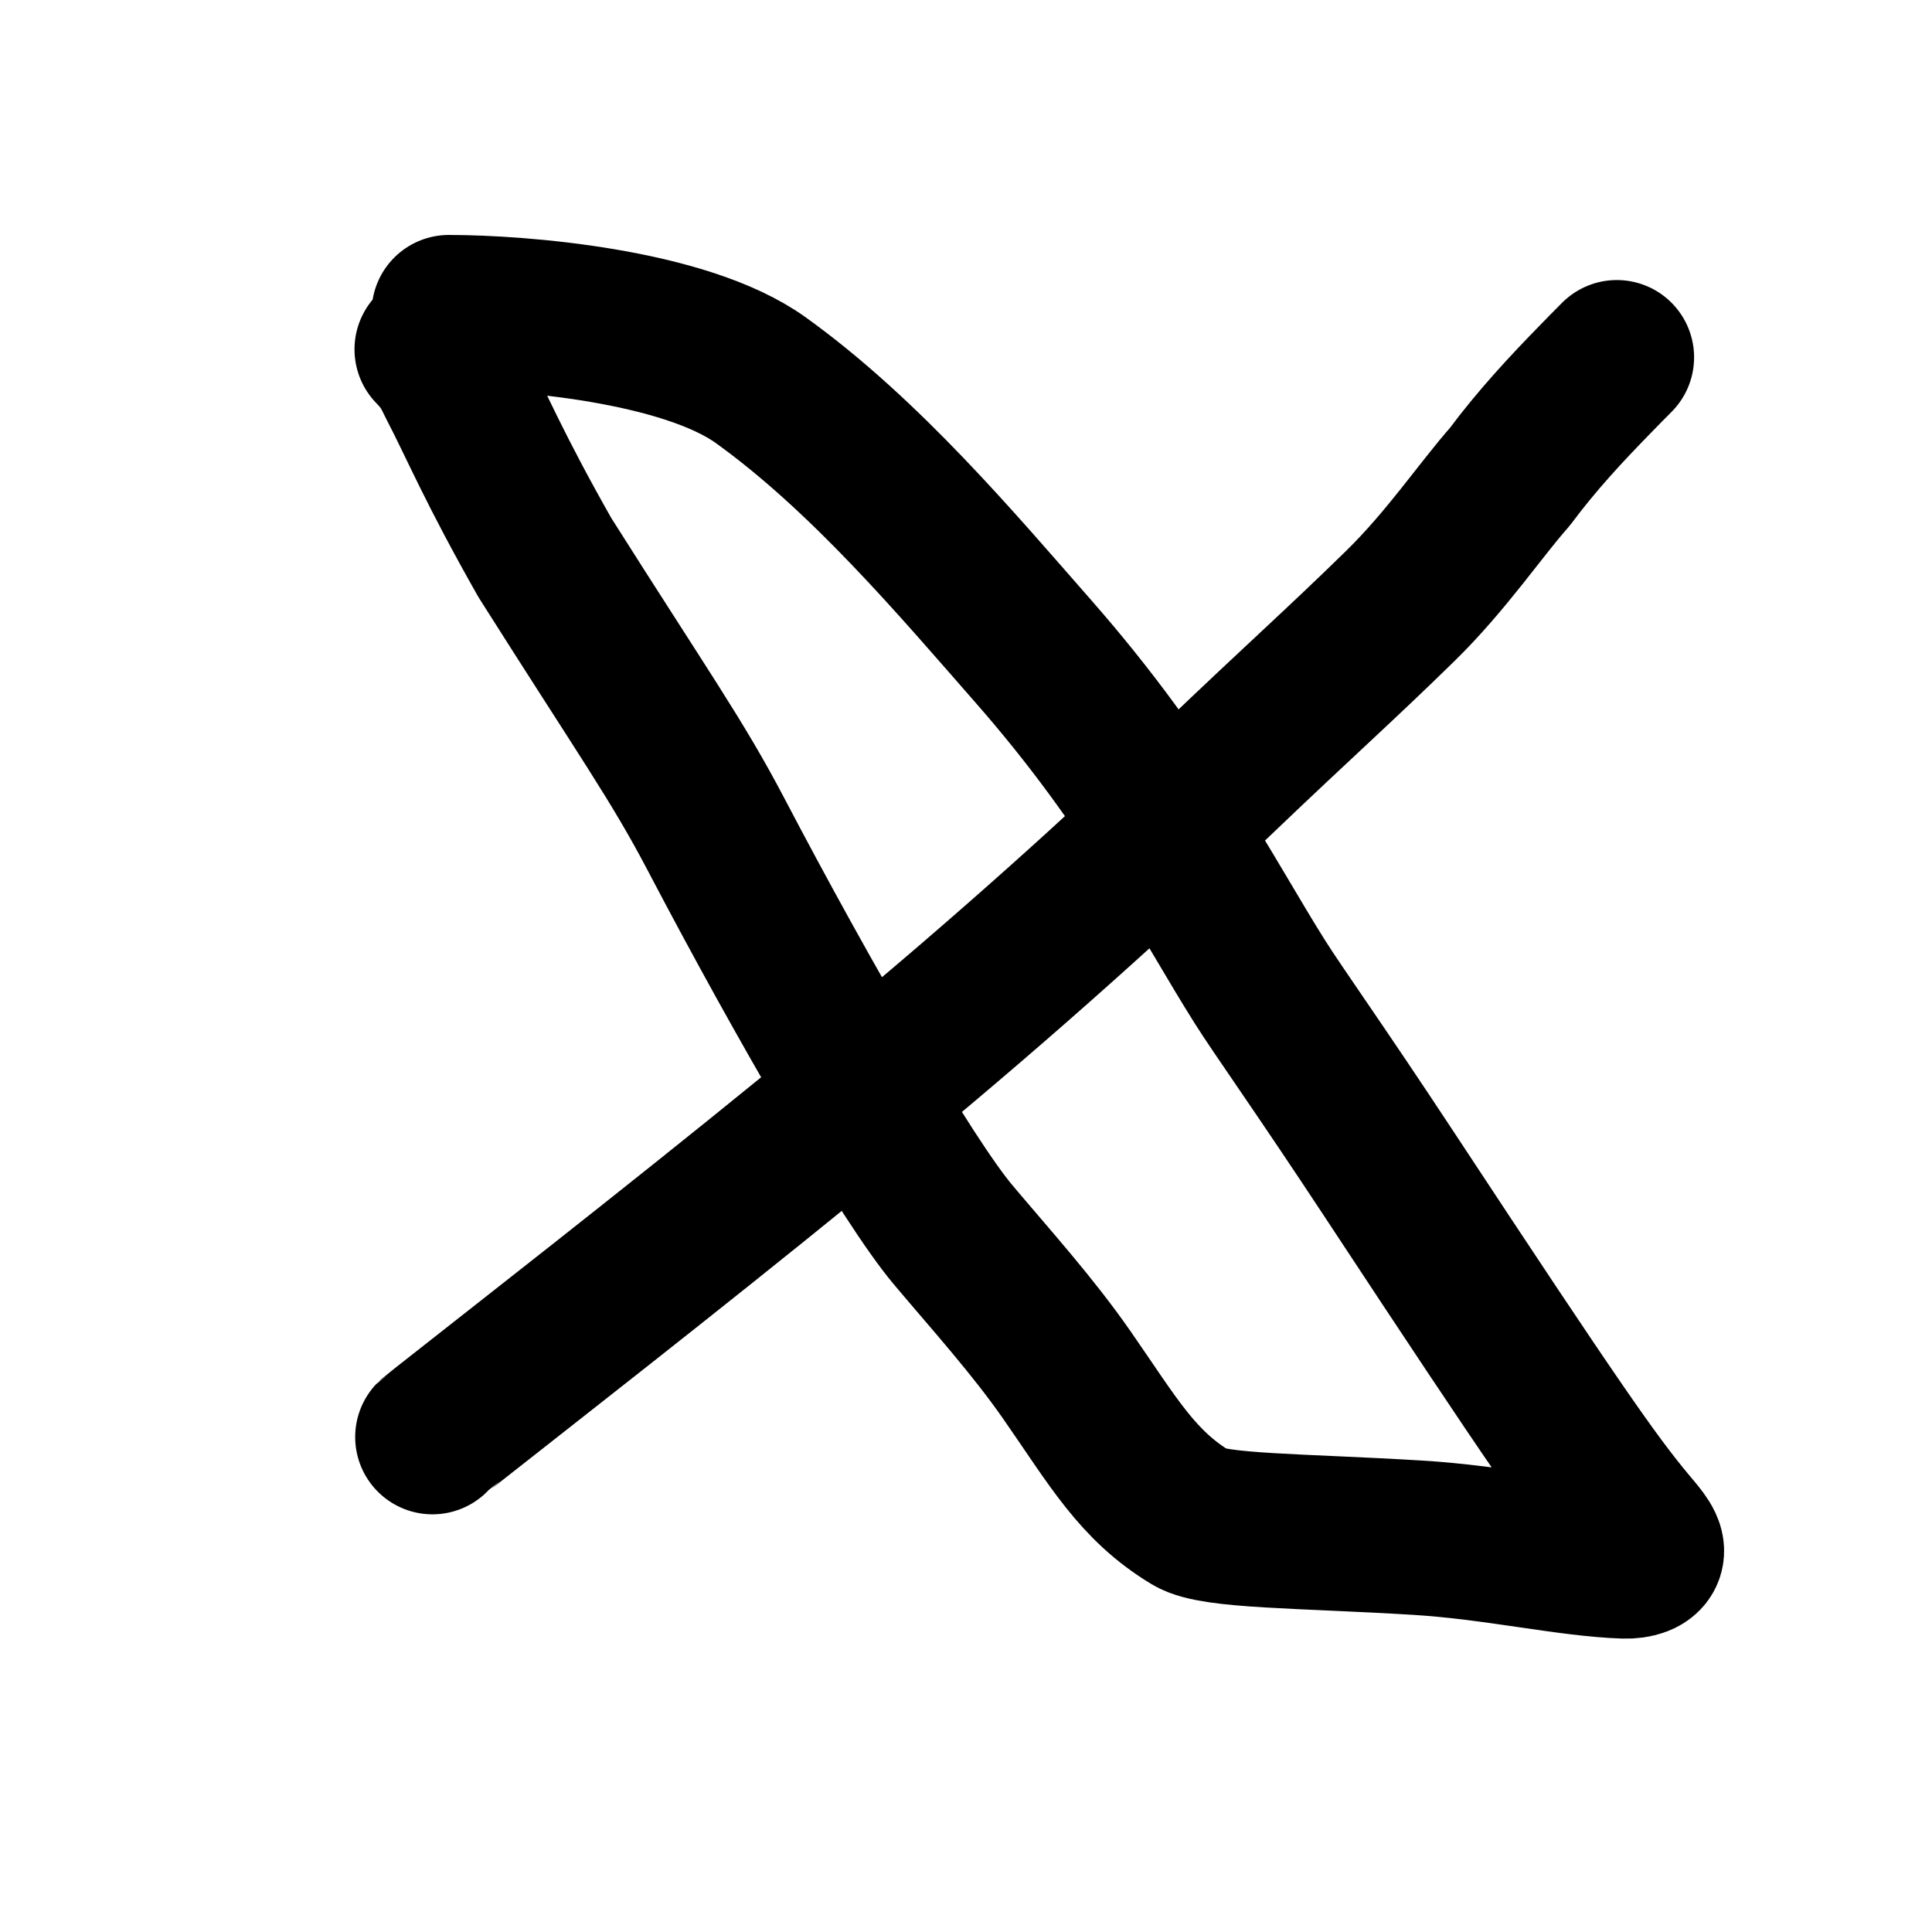
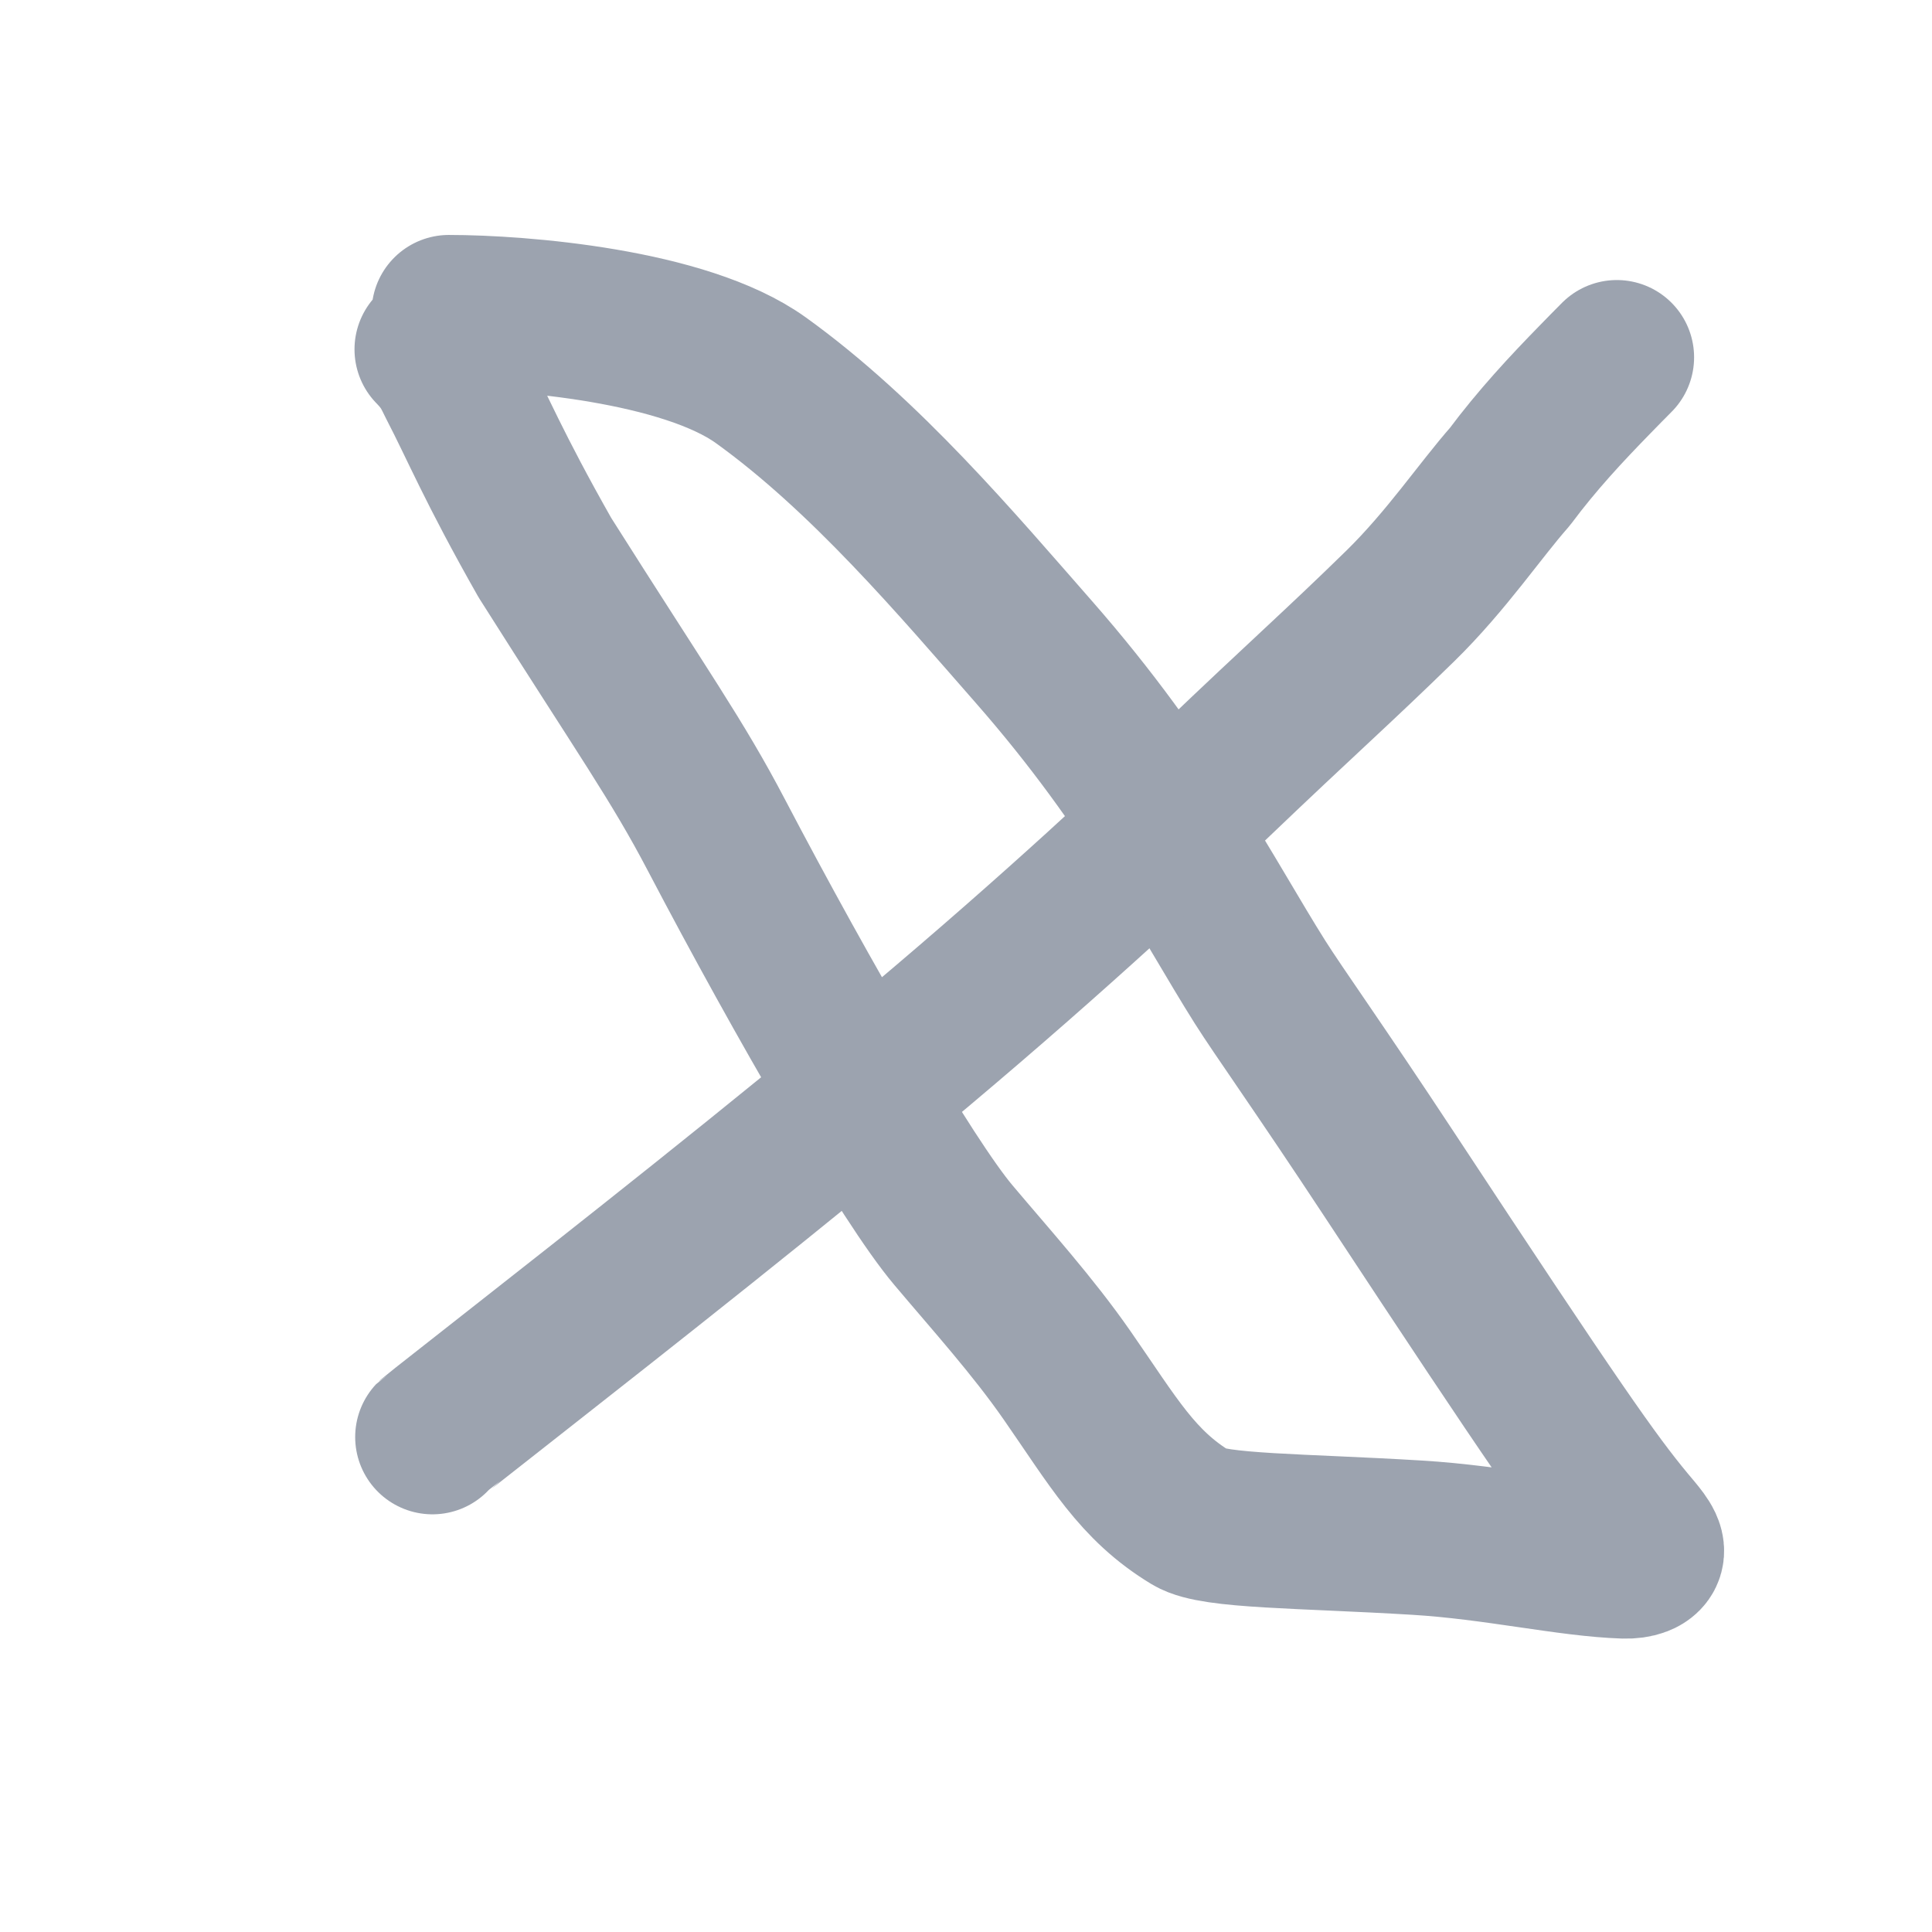
<svg xmlns="http://www.w3.org/2000/svg" width="100" height="100" viewBox="0 0 100 100" fill="none">
-   <path d="M23.234 16.161C26.941 16.161 35.434 16.846 39.377 19.679C44.794 23.572 49.565 29.245 53.506 33.737C59.593 40.677 62.558 46.615 65.22 50.833C66.19 52.369 68.302 55.312 71.924 60.812C80.536 73.888 82.456 76.619 84.271 78.811C84.753 79.393 85.266 79.936 85.239 80.304C85.212 80.672 84.649 80.831 84.089 80.814C81.204 80.724 77.382 79.833 73.354 79.59C67.341 79.226 62.836 79.275 61.66 78.565C58.861 76.874 57.64 74.651 55.225 71.177C53.457 68.634 51.316 66.267 49.34 63.921C46.966 61.103 41.587 51.818 37.064 43.191C35.049 39.347 33.346 36.989 28.203 28.862C25.539 24.165 24.718 22.105 23.565 19.886C23.29 19.338 23.093 18.837 22.349 18.082" stroke-width="8" stroke-linecap="round" stroke-linejoin="round" stroke="black" />
-   <path d="M22.384 74.381C22.401 74.363 22.419 74.345 26.912 70.816L27.061 70.699C31.601 67.133 40.453 60.181 47.587 54.18C54.799 48.112 59.982 43.229 62.908 40.429C67.396 36.134 69.246 34.528 72.482 31.362C74.861 29.034 76.646 26.376 78.15 24.677C79.557 22.787 81.079 21.156 82.559 19.641C82.93 19.257 83.302 18.882 83.686 18.495" stroke-width="8" stroke-linecap="round" stroke-linejoin="round" stroke="black" />
+   <path d="M23.234 16.161C26.941 16.161 35.434 16.846 39.377 19.679C44.794 23.572 49.565 29.245 53.506 33.737C59.593 40.677 62.558 46.615 65.22 50.833C66.19 52.369 68.302 55.312 71.924 60.812C80.536 73.888 82.456 76.619 84.271 78.811C84.753 79.393 85.266 79.936 85.239 80.304C85.212 80.672 84.649 80.831 84.089 80.814C81.204 80.724 77.382 79.833 73.354 79.59C67.341 79.226 62.836 79.275 61.66 78.565C58.861 76.874 57.64 74.651 55.225 71.177C53.457 68.634 51.316 66.267 49.34 63.921C46.966 61.103 41.587 51.818 37.064 43.191C35.049 39.347 33.346 36.989 28.203 28.862C25.539 24.165 24.718 22.105 23.565 19.886C23.29 19.338 23.093 18.837 22.349 18.082" stroke-width="8" stroke-linecap="round" stroke-linejoin="round" stroke="#9ca3af" />
+   <path d="M22.384 74.381C22.401 74.363 22.419 74.345 26.912 70.816L27.061 70.699C31.601 67.133 40.453 60.181 47.587 54.18C54.799 48.112 59.982 43.229 62.908 40.429C67.396 36.134 69.246 34.528 72.482 31.362C74.861 29.034 76.646 26.376 78.15 24.677C79.557 22.787 81.079 21.156 82.559 19.641C82.93 19.257 83.302 18.882 83.686 18.495" stroke-width="8" stroke-linecap="round" stroke-linejoin="round" stroke="#9ca3af" />
</svg>
